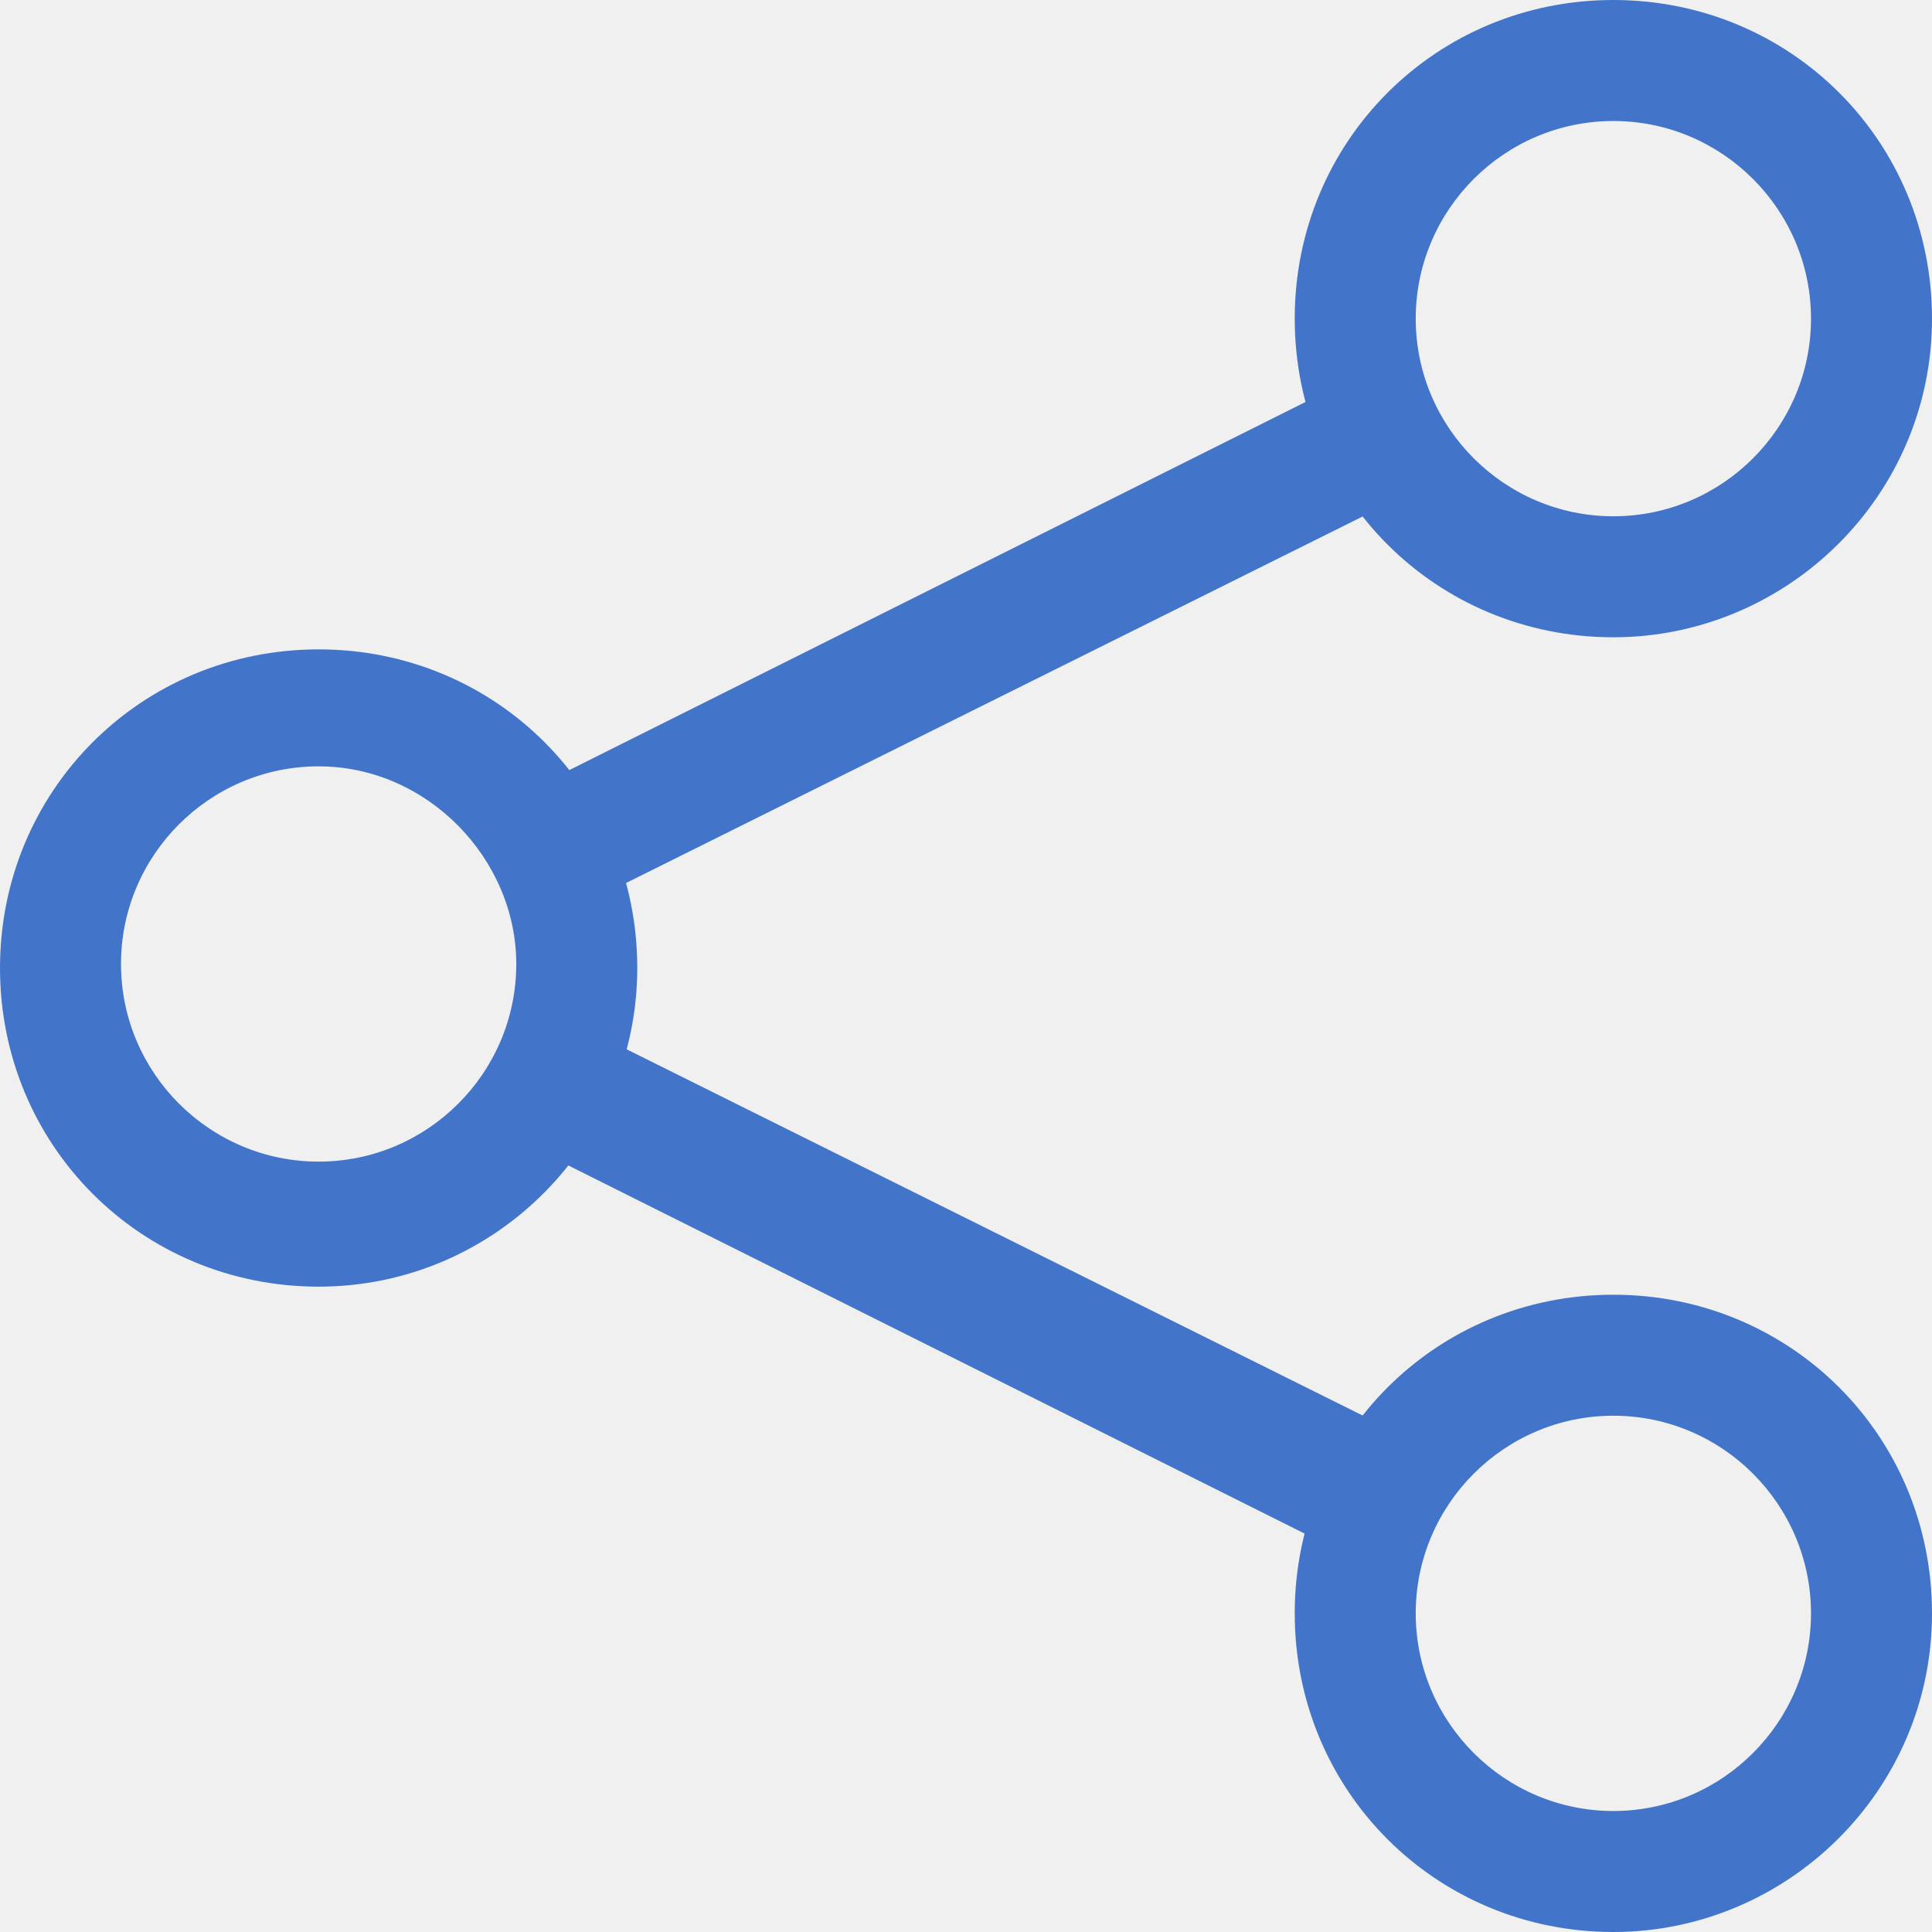
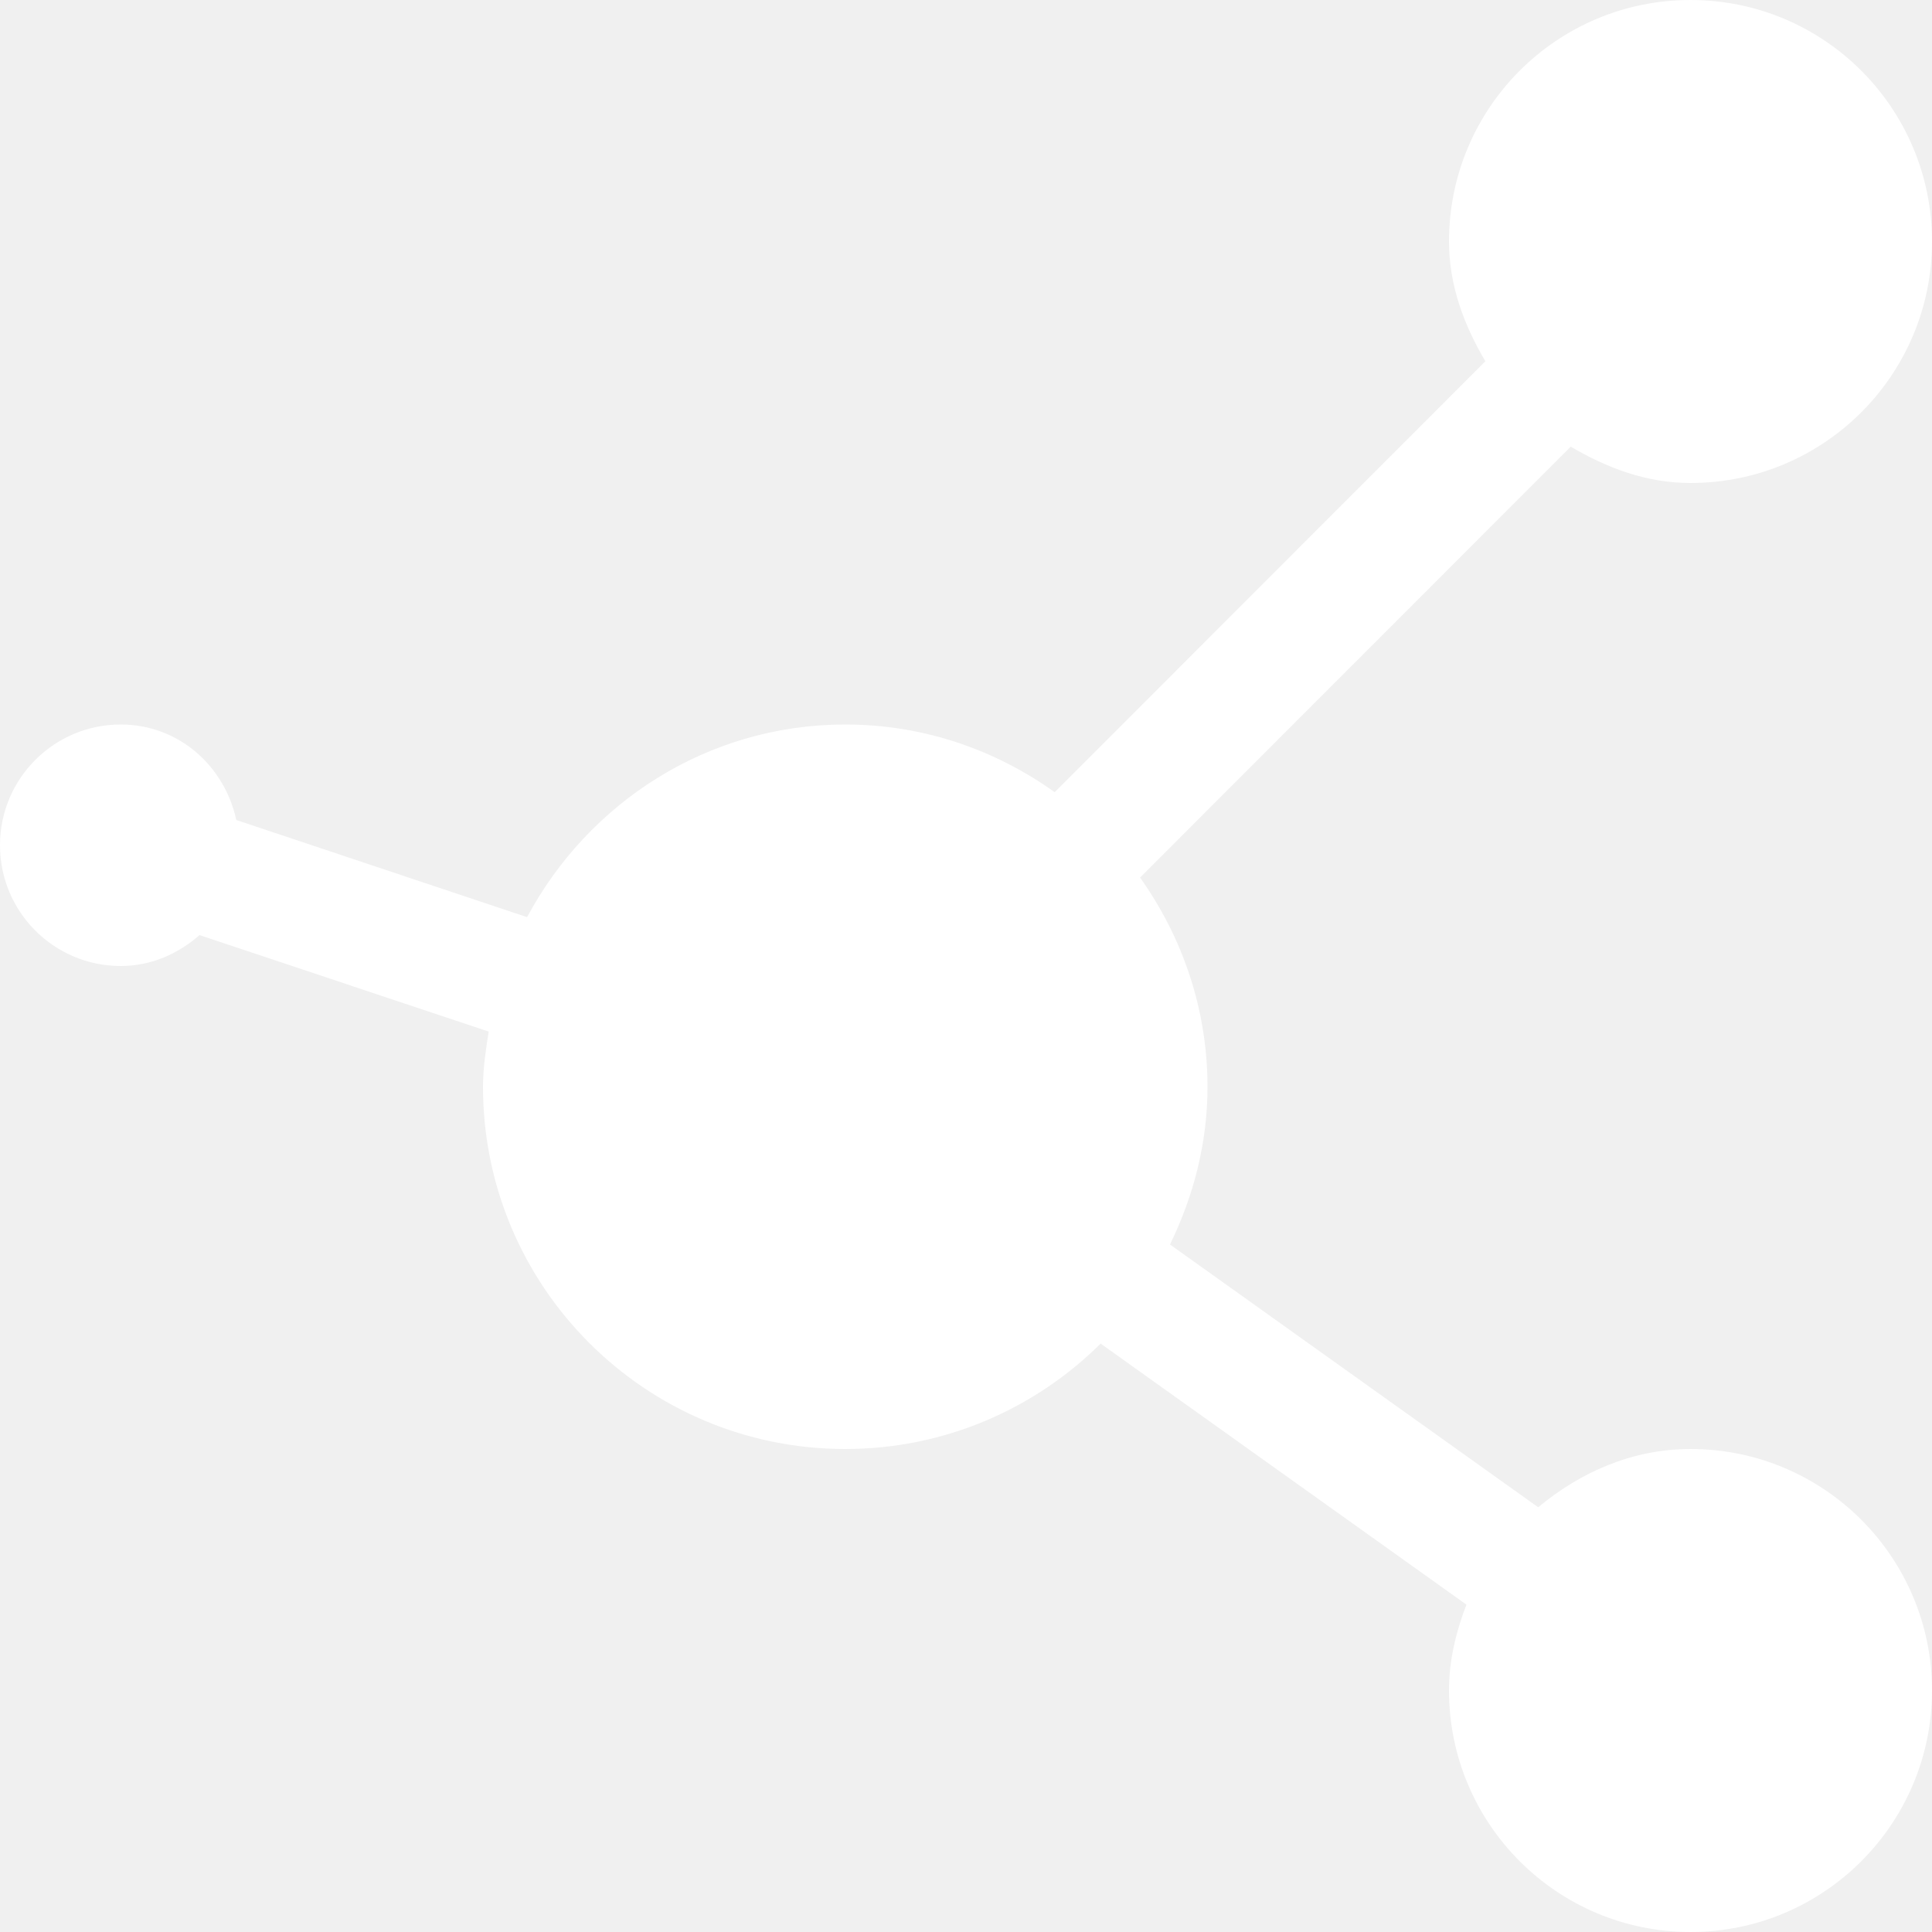
- <svg xmlns="http://www.w3.org/2000/svg" id="Layer_1" version="1.1" viewBox="0 0 70 70" xml:space="preserve" width="70" height="70">
-   <defs id="defs15" />
-   <style type="text/css" id="style2">
- 	.st0{fill:#134563;}
- </style>
-   <g id="g10" style="fill:#4275ca;fill-opacity:1" transform="matrix(1.461378,0,0,1.461378,-11.54489,-11.9833)">
-     <g id="Icon-Share-Google" transform="translate(280,380)" style="fill:#4275ca;fill-opacity:1">
-       <path class="st0" d="m -264.2,-339.9 c -4.4,0 -7.9,-3.5 -7.9,-7.9 0,-4.4 3.5,-7.9 7.9,-7.9 4.4,0 7.9,3.5 7.9,7.9 0,4.3 -3.5,7.9 -7.9,7.9 z m 0,-12.9 c -2.7,0 -4.9,2.2 -4.9,4.9 0,2.7 2.2,4.9 4.9,4.9 2.7,0 4.9,-2.2 4.9,-4.9 0,-2.6 -2.2,-4.9 -4.9,-4.9 z" id="Fill-61" style="fill:#4275ca;fill-opacity:1" />
-       <path class="st0" d="m -232.1,-356 c -4.4,0 -7.9,-3.5 -7.9,-7.9 0,-4.4 3.5,-7.9 7.9,-7.9 4.4,0 7.9,3.5 7.9,7.9 0,4.4 -3.6,7.9 -7.9,7.9 z m 0,-12.8 c -2.7,0 -4.9,2.2 -4.9,4.9 0,2.7 2.2,4.9 4.9,4.9 2.7,0 4.9,-2.2 4.9,-4.9 0,-2.7 -2.2,-4.9 -4.9,-4.9 z" id="Fill-62" style="fill:#4275ca;fill-opacity:1" />
-       <path class="st0" d="m -232.1,-323.9 c -4.4,0 -7.9,-3.5 -7.9,-7.9 0,-4.4 3.5,-7.9 7.9,-7.9 4.4,0 7.9,3.5 7.9,7.9 0,4.4 -3.6,7.9 -7.9,7.9 z m 0,-12.8 c -2.7,0 -4.9,2.2 -4.9,4.9 0,2.7 2.2,4.9 4.9,4.9 2.7,0 4.9,-2.2 4.9,-4.9 0,-2.7 -2.2,-4.9 -4.9,-4.9 z" id="Fill-63" style="fill:#4275ca;fill-opacity:1" />
-       <polyline class="st0" id="Fill-64" points="-238.6,-333.2 -259.2,-343.5 -257.8,-346.4 -237.1,-336.1 -238.6,-333.2    " style="fill:#4275ca;fill-opacity:1" />
-       <polyline class="st0" id="Fill-65" points="-257.8,-349.3 -259.2,-352.1 -238.6,-362.4 -237.1,-359.6 -257.8,-349.3    " style="fill:#4275ca;fill-opacity:1" />
-     </g>
+ <svg xmlns="http://www.w3.org/2000/svg" height="100" version="1.1" viewBox="0 0 100 100" width="100" xml:space="preserve" id="svg883">
+   <defs id="defs887" />
+   <g id="Layer_1" />
+   <g id="share" style="fill:#ffffff" transform="scale(3.125)">
+     <path d="m 28,24 c -0.973,0 -1.832,0.391 -2.523,0.965 L 19.379,20.613 C 19.766,19.816 20,18.941 20,18 20,16.707 19.578,15.512 18.883,14.535 L 26.016,7.398 C 26.609,7.746 27.262,8 28,8 30.211,8 32,6.211 32,4 32,1.789 30.211,0 28,0 c -2.211,0 -4,1.789 -4,4 0,0.738 0.254,1.391 0.602,1.984 l -7.133,7.137 C 16.484,12.418 15.297,12 14,12 11.711,12 9.742,13.301 8.73,15.191 L 3.914,13.582 C 3.719,12.684 2.957,12 2,12 c -1.105,0 -2,0.895 -2,2 0,1.105 0.895,2 2,2 0.504,0 0.953,-0.203 1.305,-0.512 l 4.789,1.598 C 8.047,17.387 8,17.688 8,18 c 0,3.312 2.688,6 6,6 1.648,0 3.145,-0.668 4.23,-1.746 l 6.059,4.324 C 24.117,27.023 24,27.496 24,28 c 0,2.207 1.789,4 4,4 2.211,0 4,-1.793 4,-4 0,-2.207 -1.789,-4 -4,-4 z" style="fill:#ffffff" id="path880" />
  </g>
</svg>
